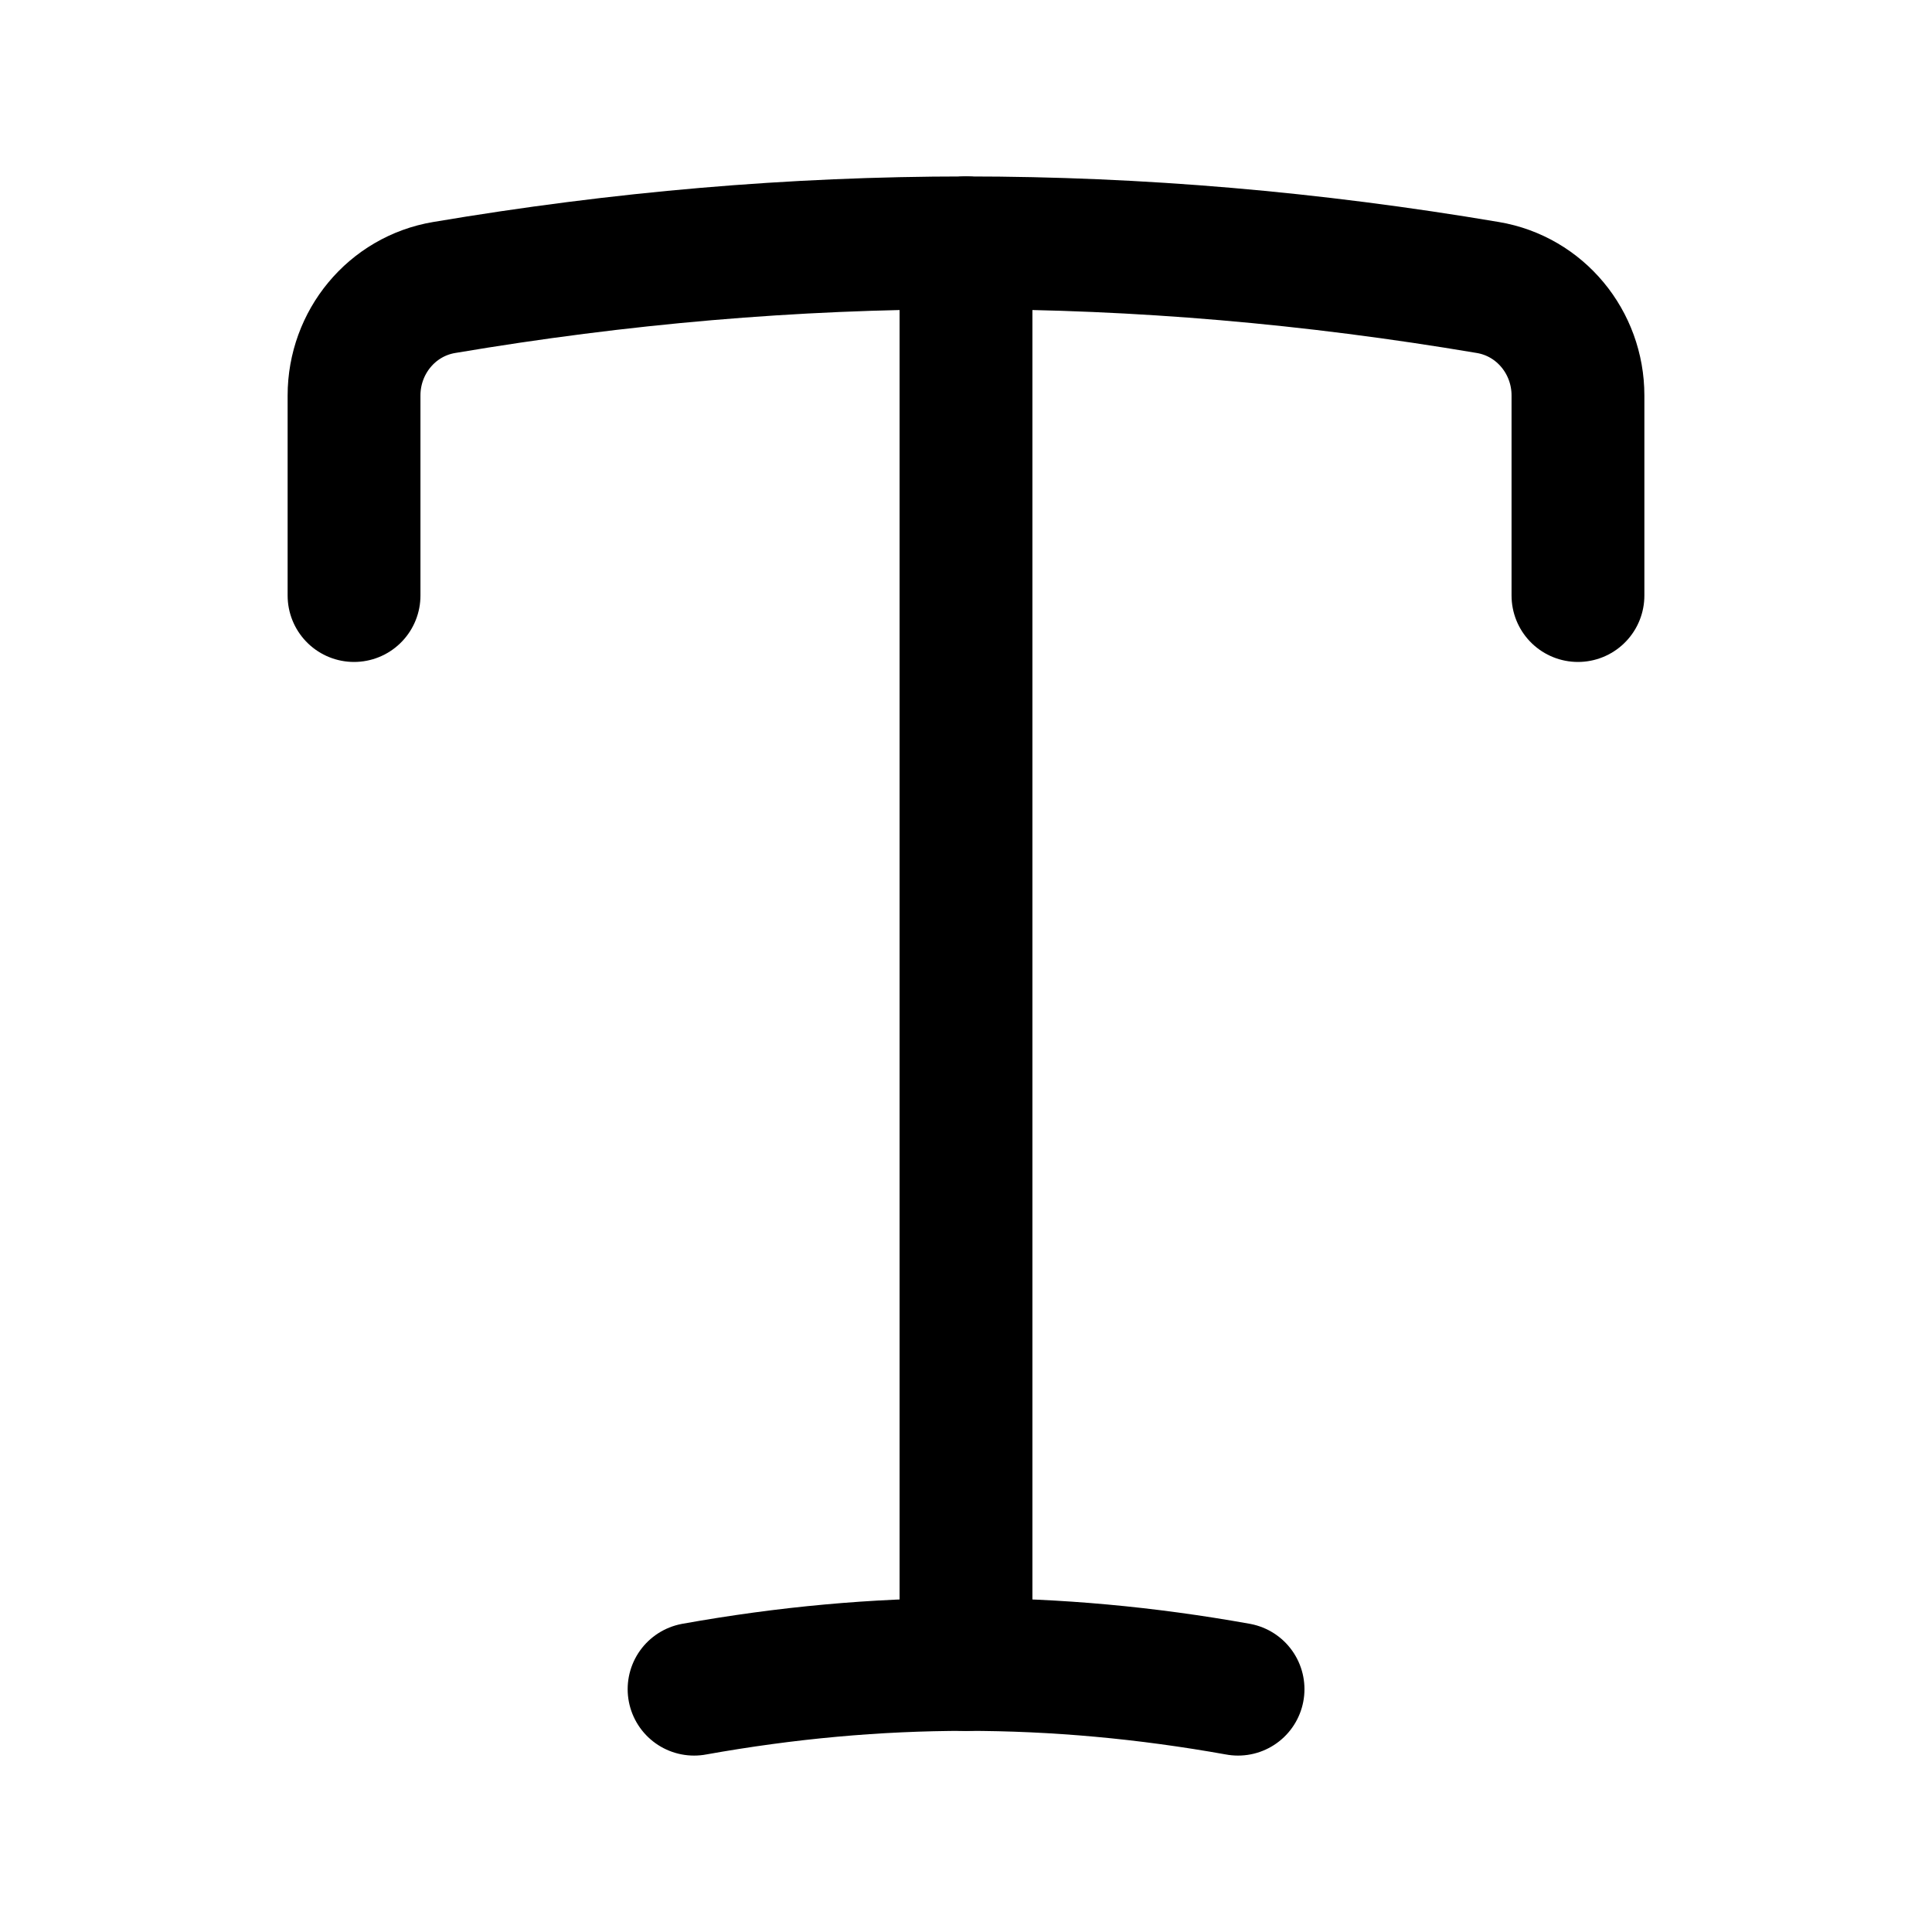
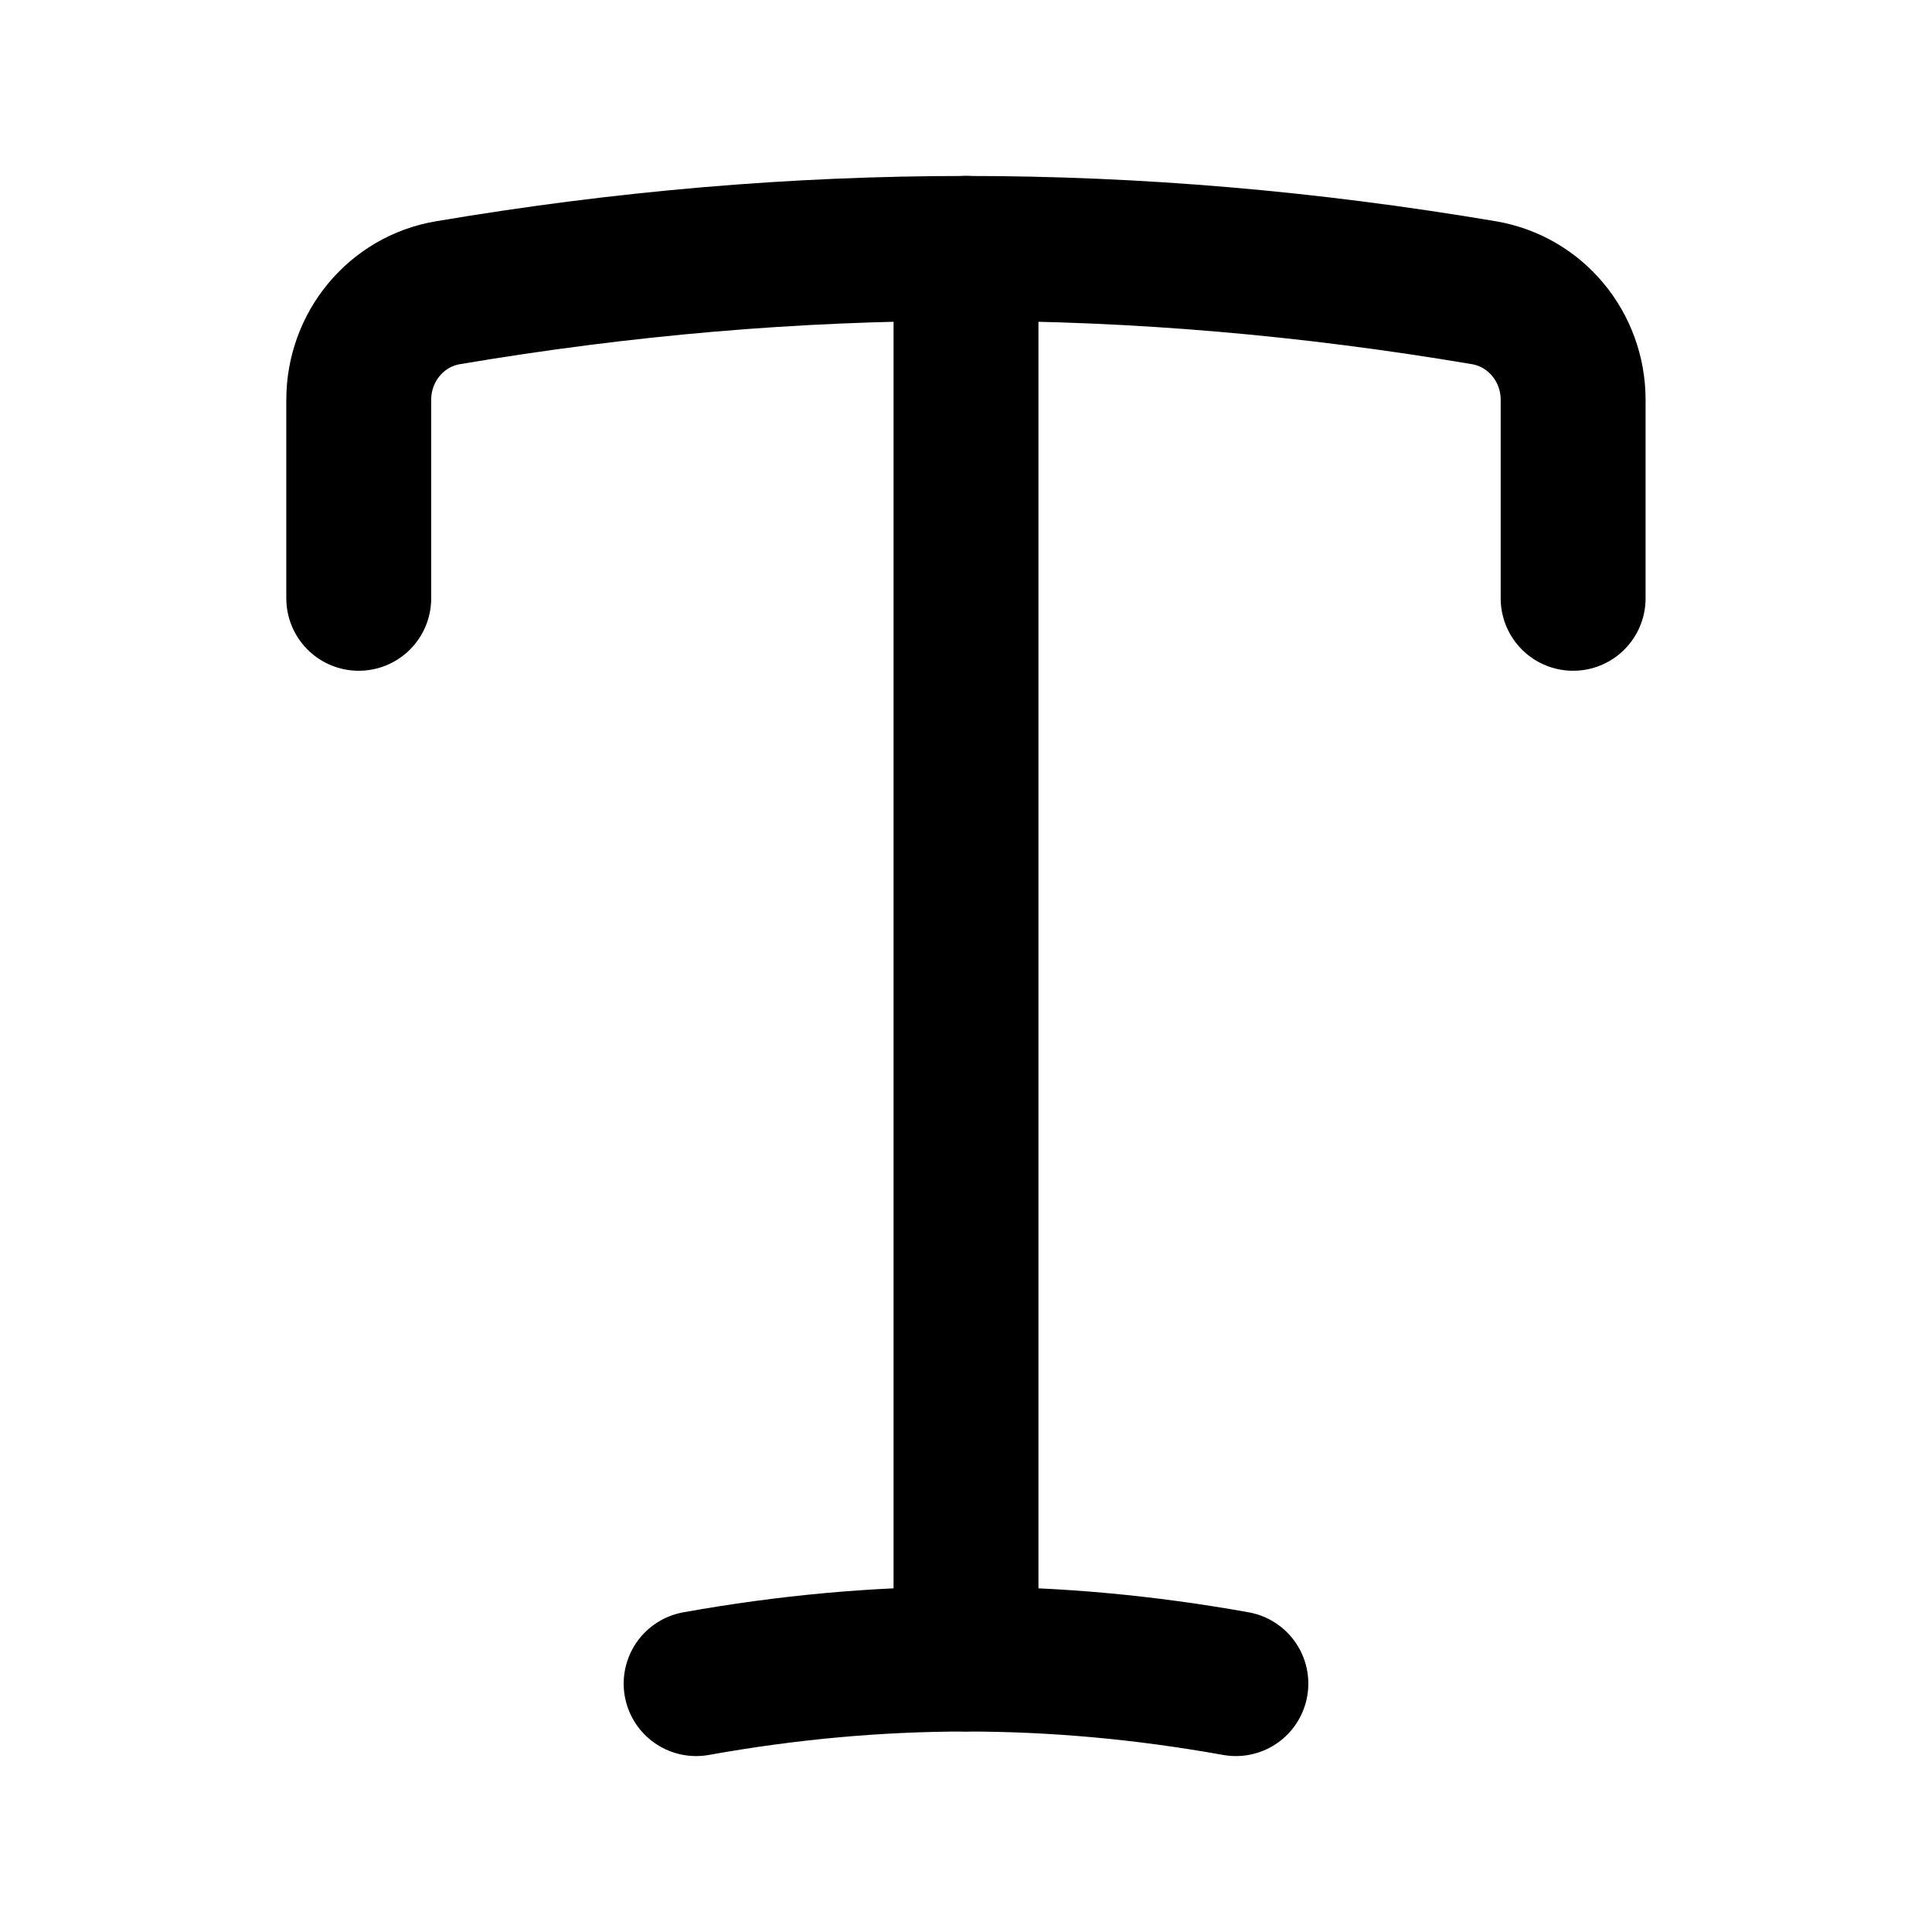
- <svg xmlns="http://www.w3.org/2000/svg" fill="none" viewBox="-1.55 -1.55 16 16">
-   <path stroke="currentColor" stroke-linecap="round" stroke-linejoin="round" d="M1.382 3.382V1.725c0 -0.44 0.312 -0.821 0.746 -0.894 2.917 -0.493 5.727 -0.493 8.644 0 0.434 0.073 0.746 0.454 0.746 0.894v1.657" stroke-width="1.1" />
-   <path stroke="currentColor" stroke-linecap="round" stroke-linejoin="round" d="m6.45 0.461 0 11.774" stroke-width="1.1" />
-   <path stroke="currentColor" stroke-linecap="round" stroke-linejoin="round" d="M4.198 12.439c1.523 -0.273 2.981 -0.273 4.505 0" stroke-width="1.1" />
+ <svg xmlns="http://www.w3.org/2000/svg" fill="none" viewBox="-1.6 -1.6 16 16">
+   <path stroke="currentColor" stroke-linecap="round" stroke-linejoin="round" d="M1.371 3.355V1.711c0 -0.437 0.309 -0.815 0.74 -0.887 2.894 -0.489 5.683 -0.489 8.577 0 0.431 0.073 0.74 0.45 0.74 0.887v1.644" stroke-width="1.2" />
+   <path stroke="currentColor" stroke-linecap="round" stroke-linejoin="round" d="m6.4 0.457 0 11.682" stroke-width="1.2" />
+   <path stroke="currentColor" stroke-linecap="round" stroke-linejoin="round" d="M4.165 12.343c1.512 -0.271 2.958 -0.271 4.47 0" stroke-width="1.2" />
</svg>
